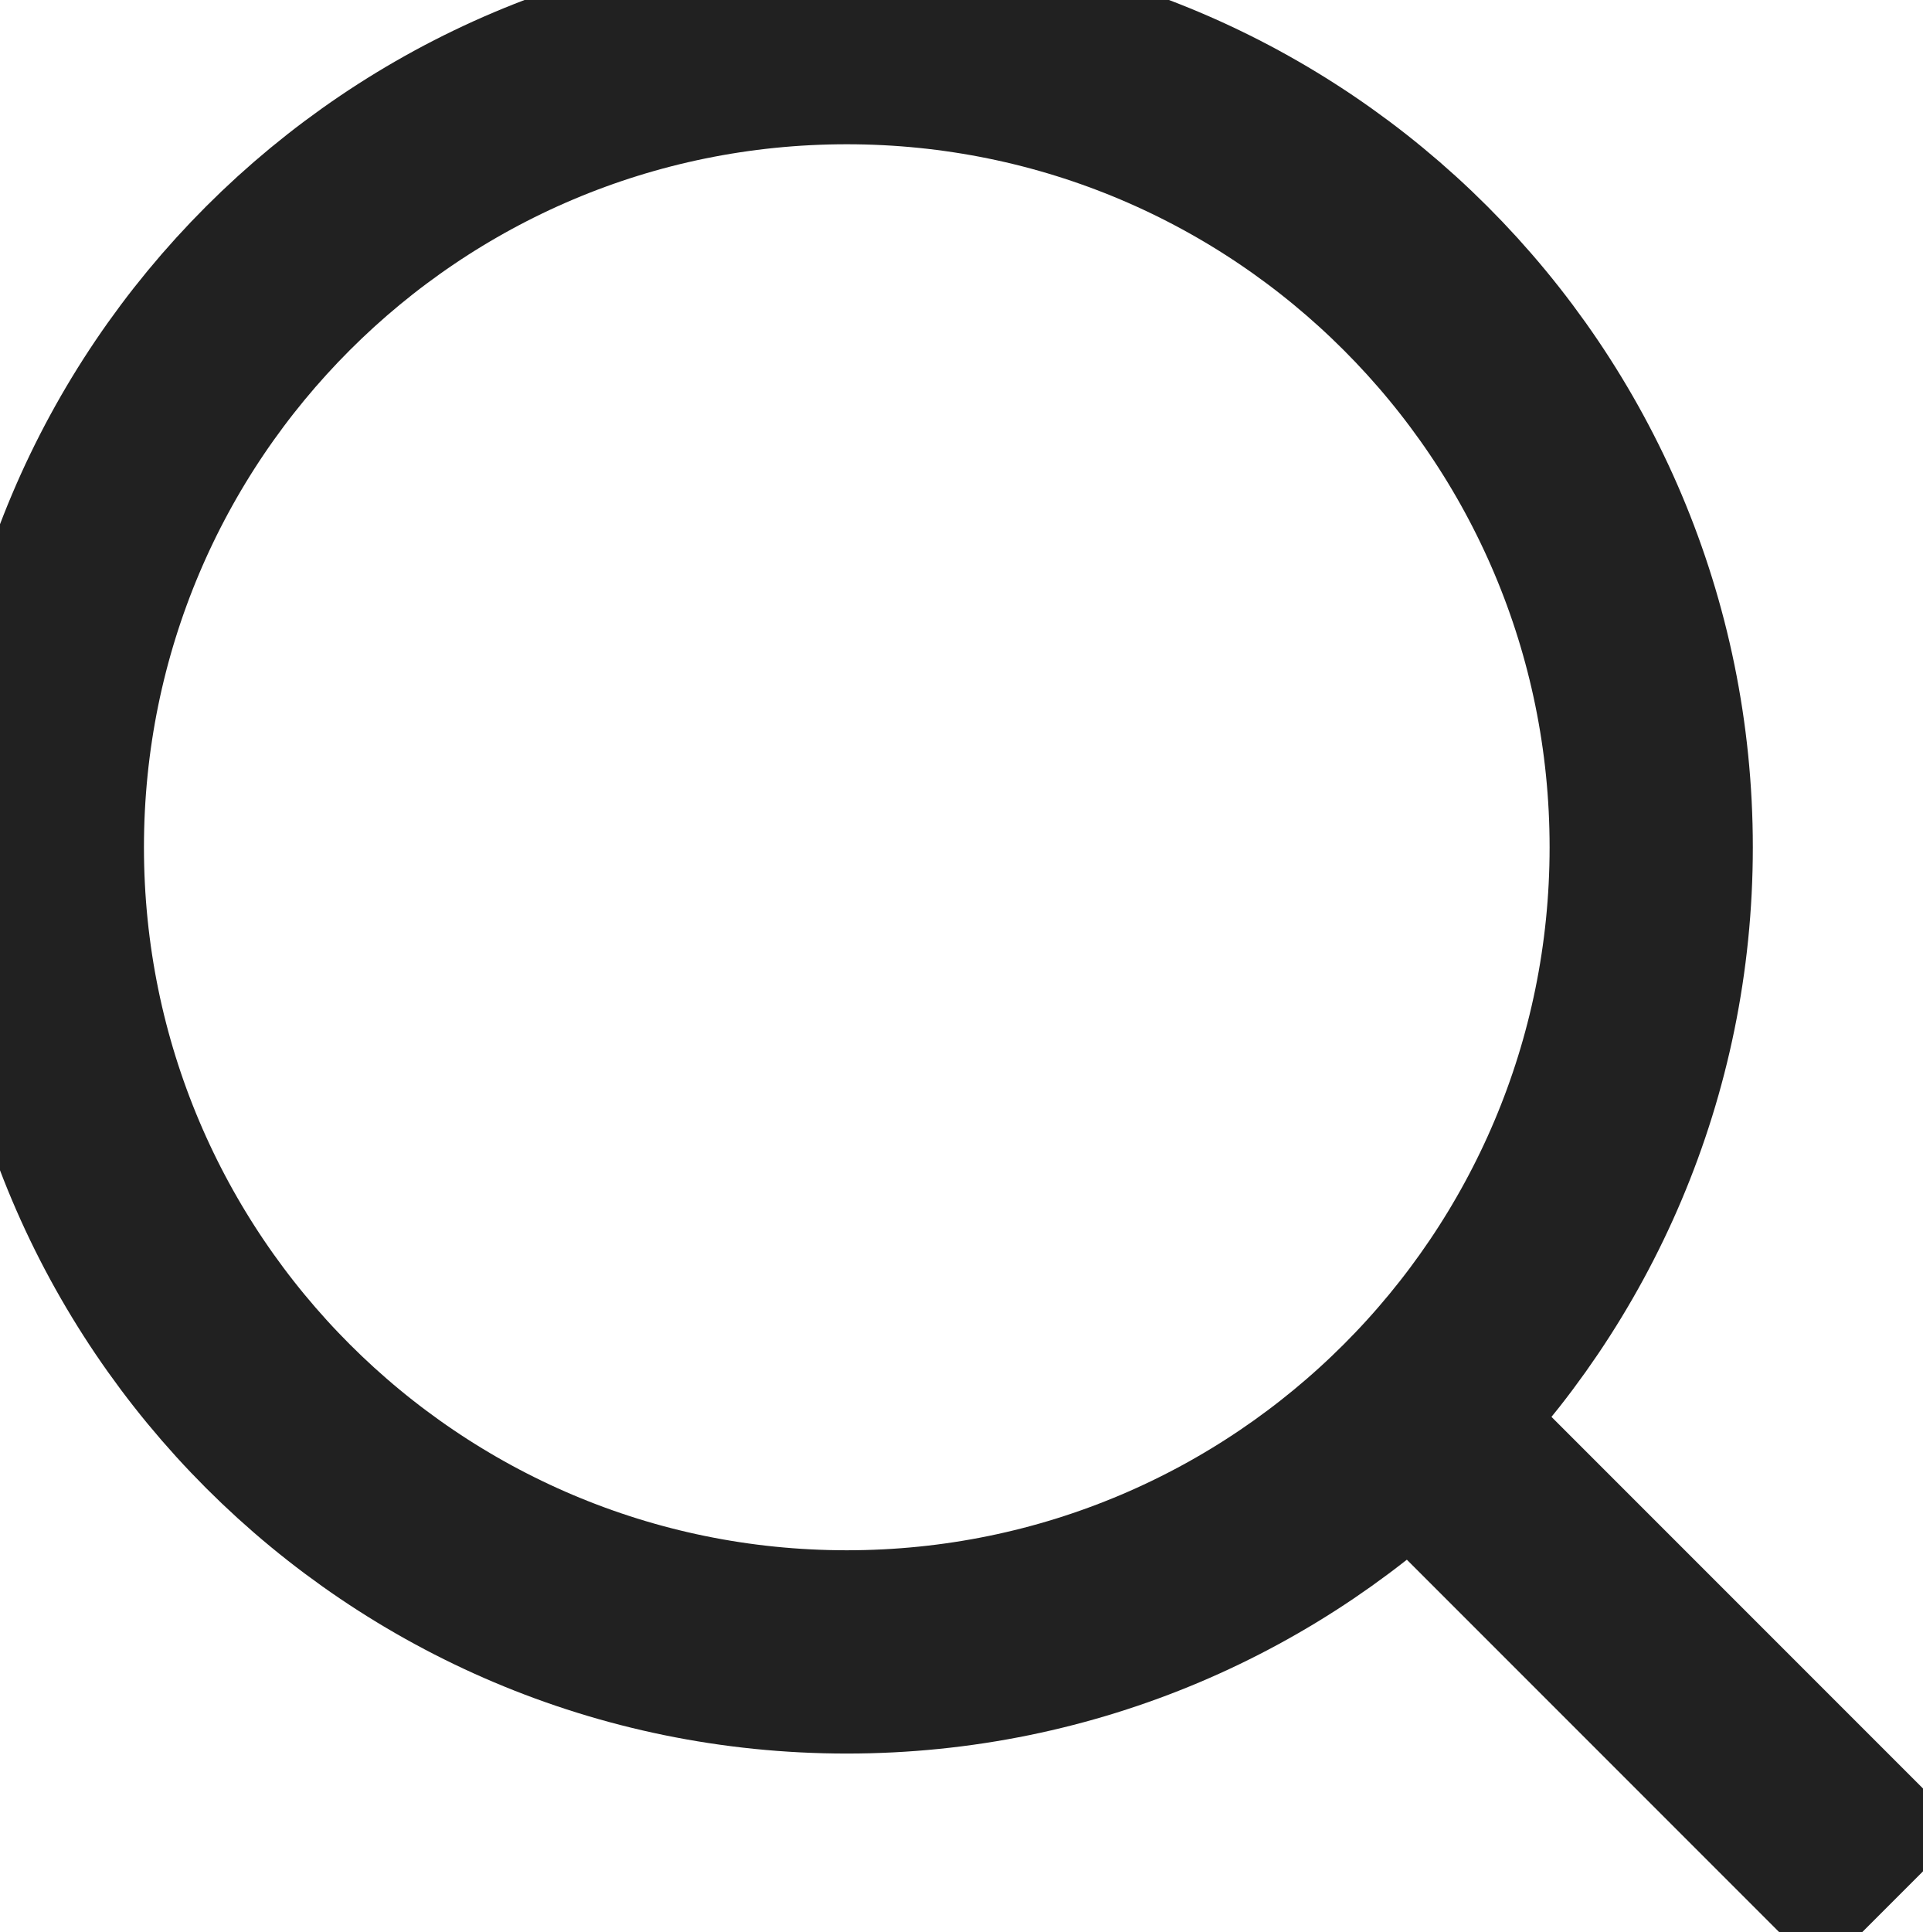
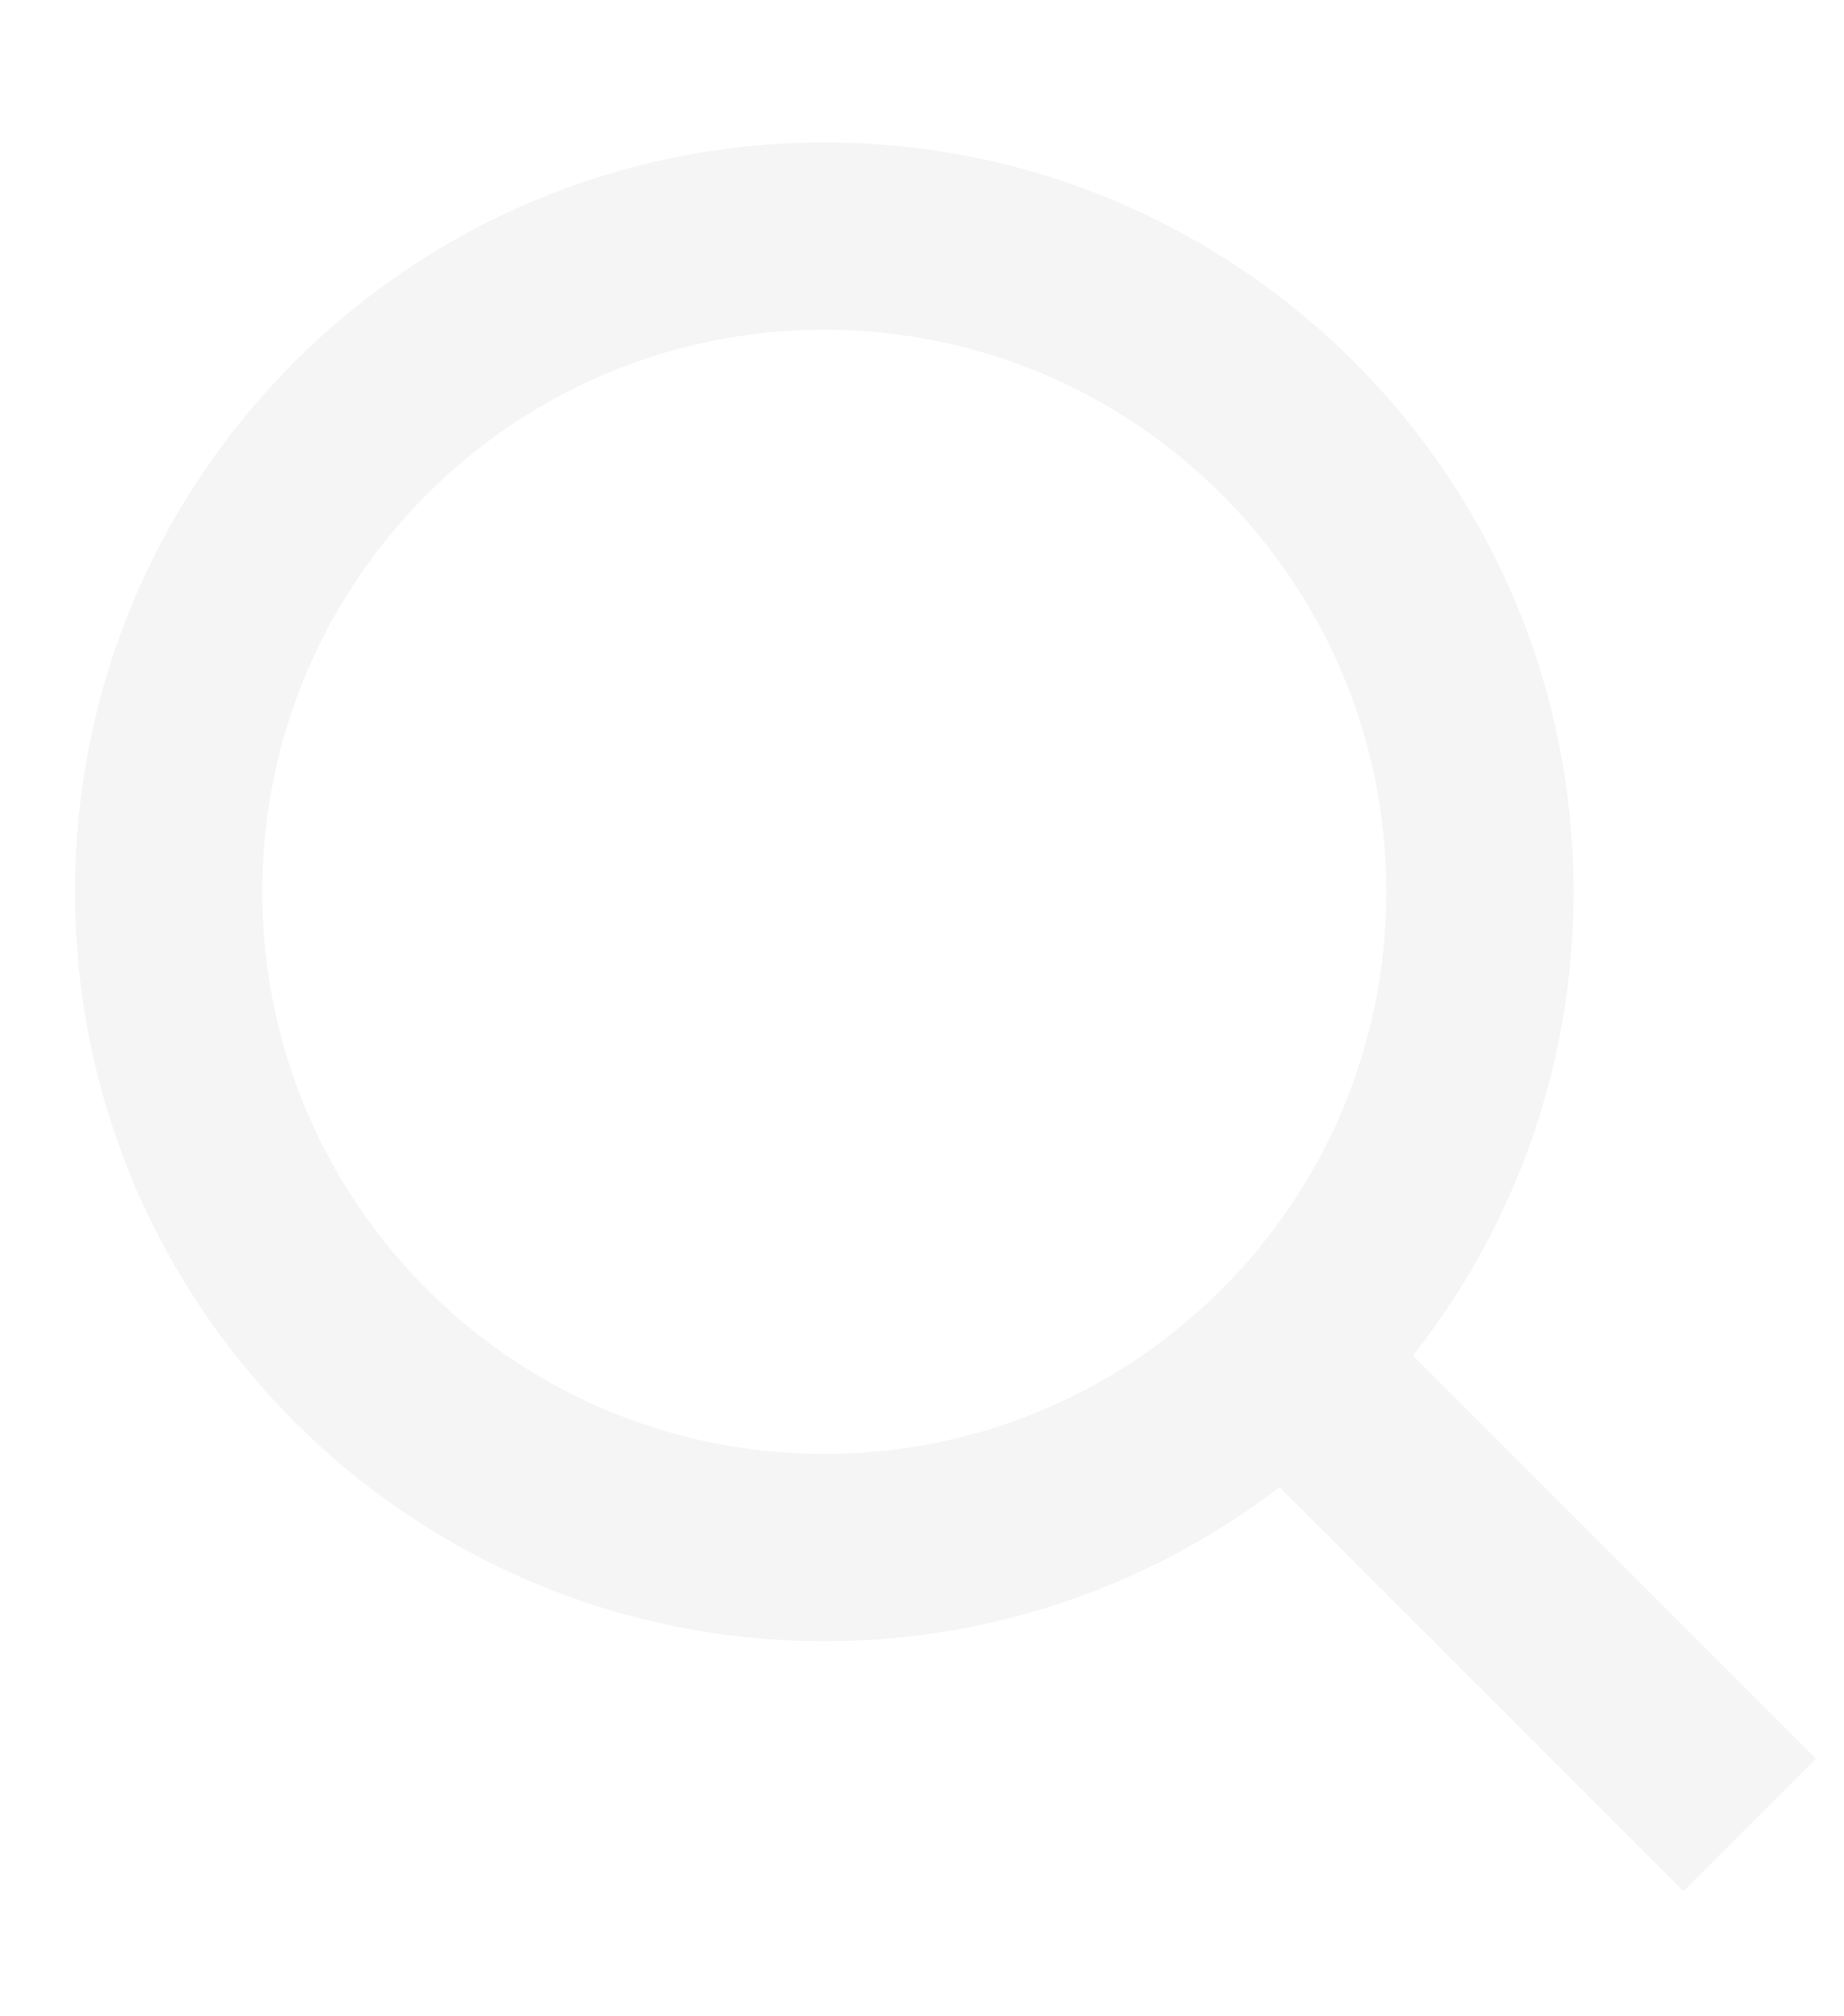
- <svg xmlns="http://www.w3.org/2000/svg" width="227.036" height="228.1" viewBox="0 0 227.036 228.036">
-   <g id="Search-ico" transform="translate(-180 -133)">
-     <g id="Ellipse_1" data-name="Ellipse 1" transform="translate(180 133)" fill="none" stroke="#212121" stroke-width="24">
+ <svg xmlns="http://www.w3.org/2000/svg" width="246" height="269" viewBox="0 0 246 269">
+   <g id="Search-ico" transform="translate(-170 -114)">
+     <rect id="Rectangle_4" data-name="Rectangle 4" width="246" height="269" transform="translate(170 114)" fill="none" />
+     <g id="Ellipse_1" data-name="Ellipse 1" transform="translate(180 133)" fill="none" stroke="#f5f5f5" stroke-width="25">
      <circle cx="100" cy="100" r="100" stroke="none" />
-       <circle cx="100" cy="100" r="95" fill="none" />
+       <circle cx="100" cy="100" r="87.5" fill="none" />
    </g>
-     <line id="Line_1" data-name="Line 1" x1="60" y1="60" transform="translate(343.5 297.5)" fill="none" stroke="#212121" stroke-width="24" />
+     <line id="Line_1" data-name="Line 1" x1="60" y1="60" transform="translate(343.5 297.5)" fill="none" stroke="#f5f5f5" stroke-width="25" />
  </g>
</svg>
